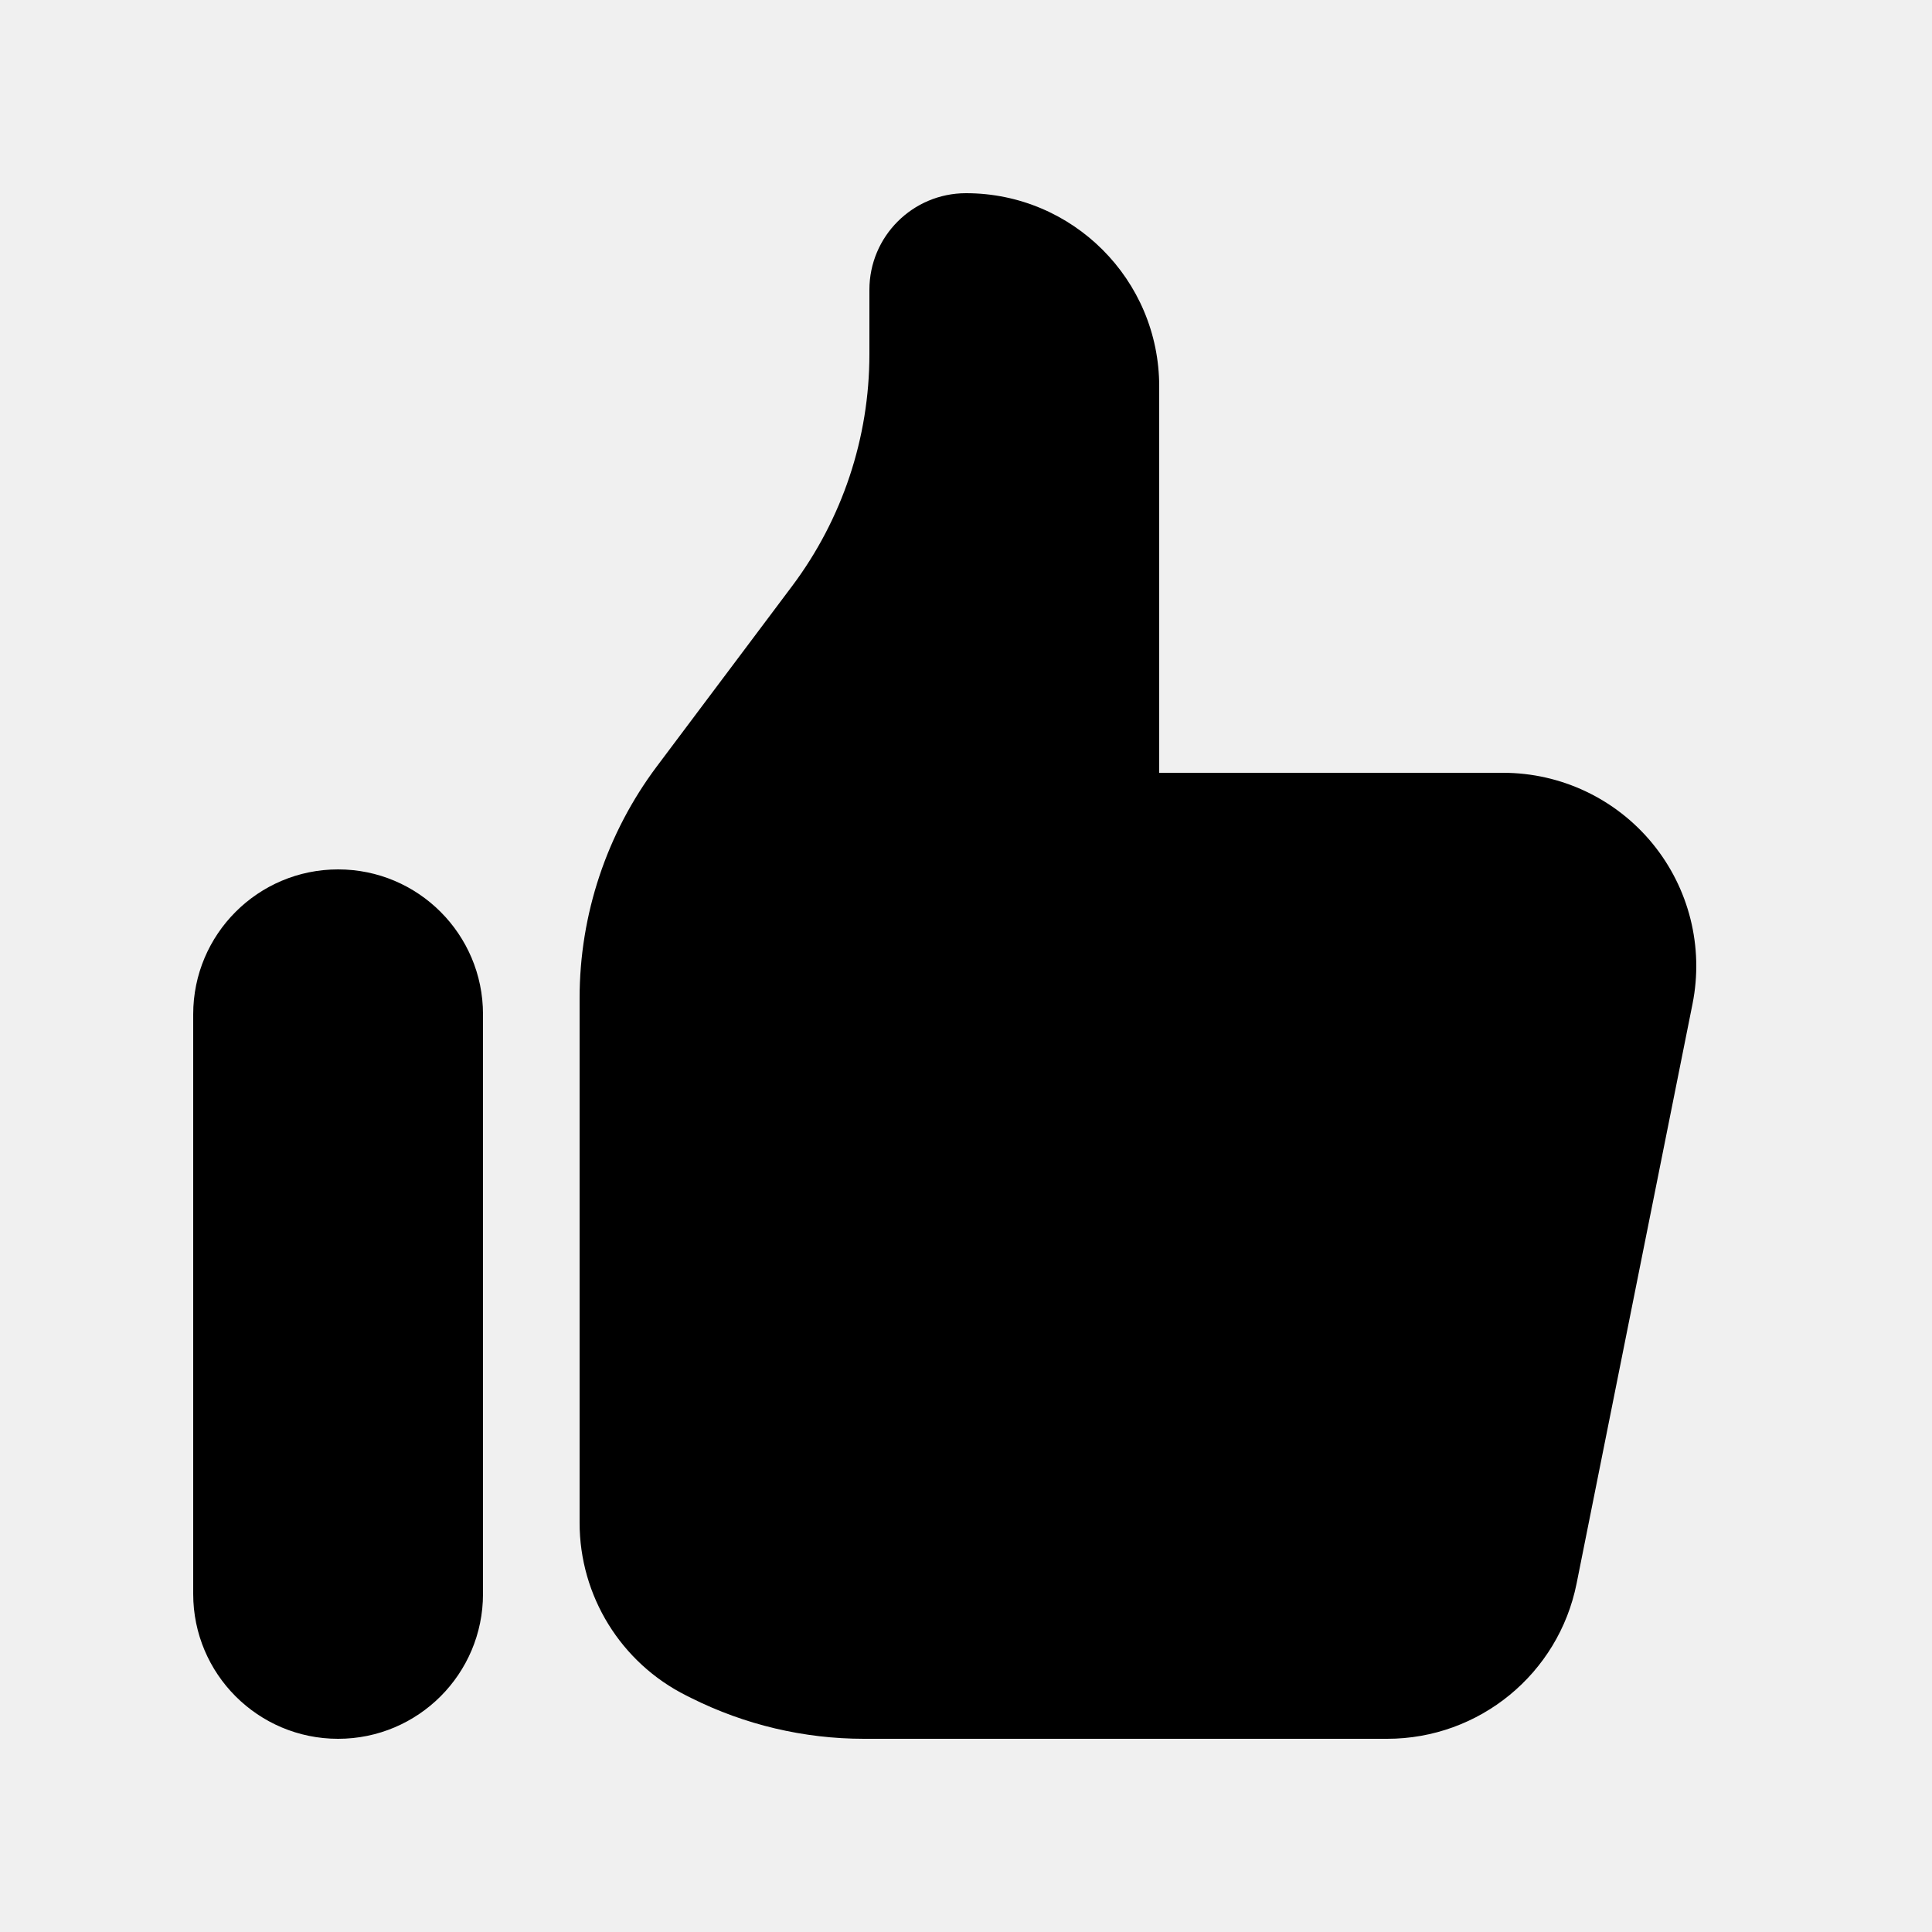
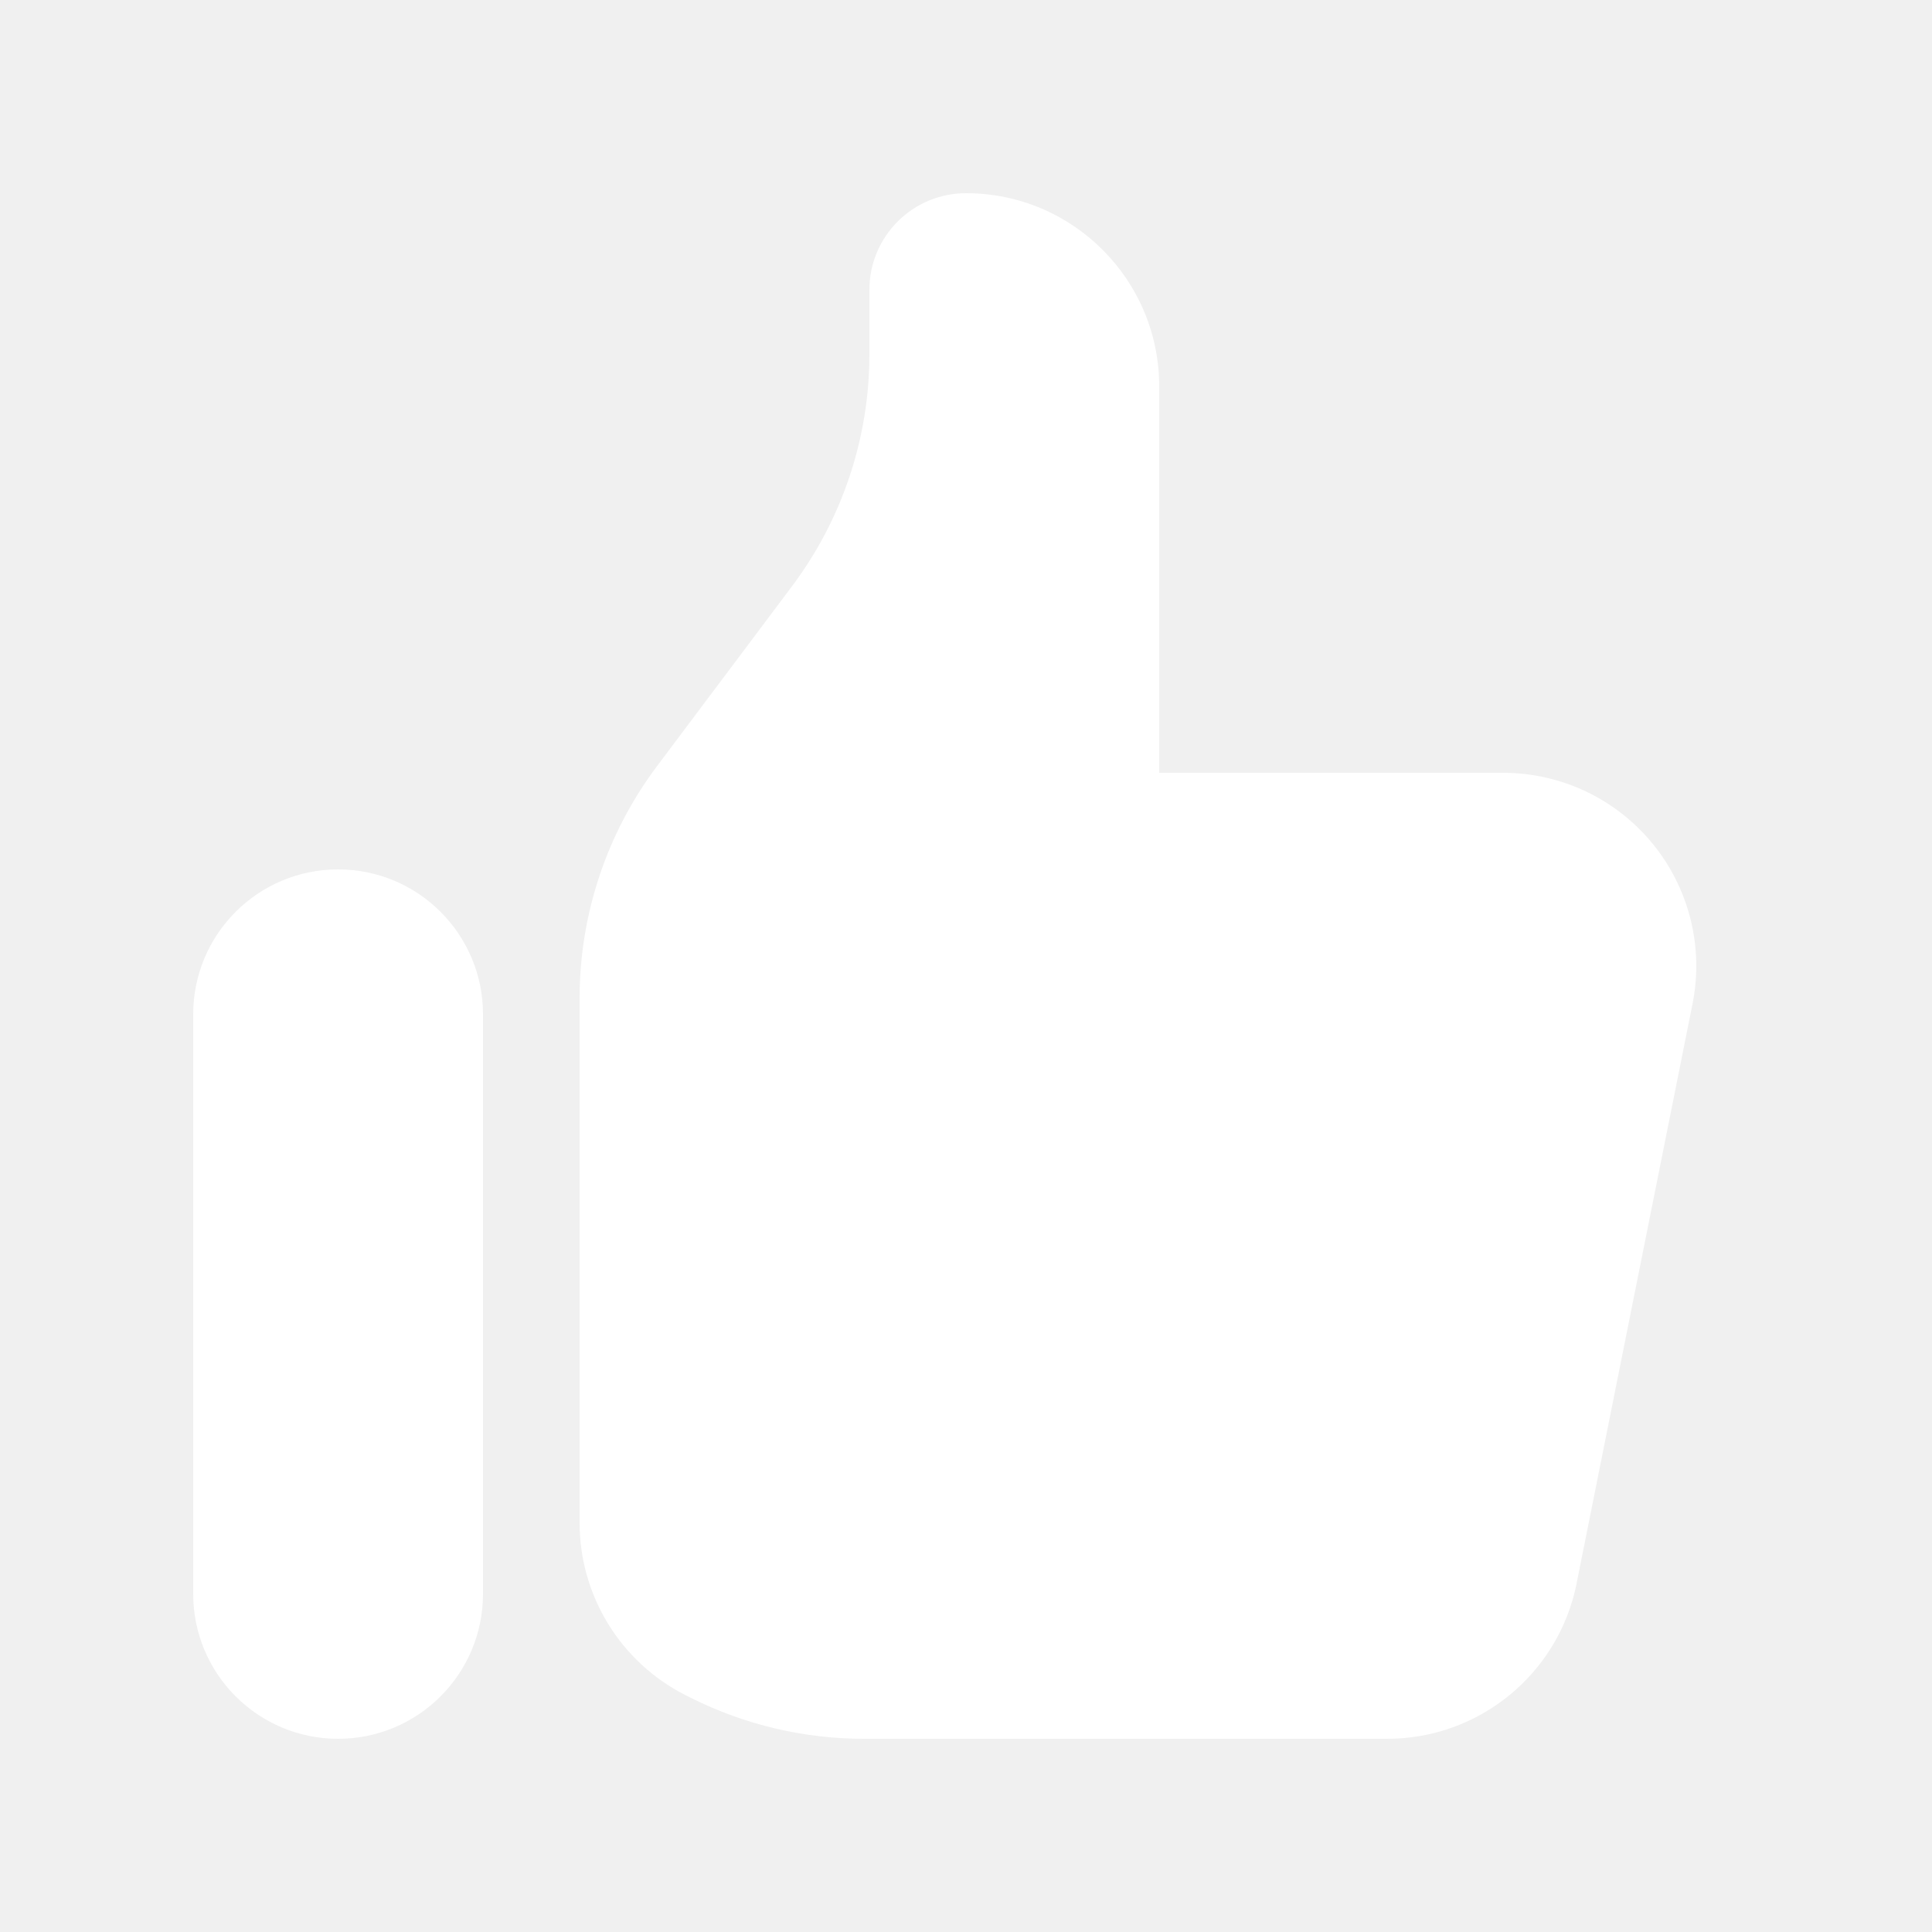
- <svg xmlns="http://www.w3.org/2000/svg" className="w-6 h-6" fill="currentColor" viewBox="0 0 20 20">
+ <svg xmlns="http://www.w3.org/2000/svg" className="w-6 h-6" fill="white" viewBox="0 0 20 20">
  <path d="M2 10.5a1.5 1.5 0 113 0v6a1.5 1.5 0 01-3 0v-6zM6 10.333v5.43a2 2 0 001.106 1.79l.05.025A4 4 0 008.943 18h5.416a2 2 0 001.962-1.608l1.2-6A2 2 0 0015.56 8H12V4a2 2 0 00-2-2 1 1 0 00-1 1v.667a4 4 0 01-.8 2.4L6.8 7.933a4 4 0 00-.8 2.4z" />
</svg>
